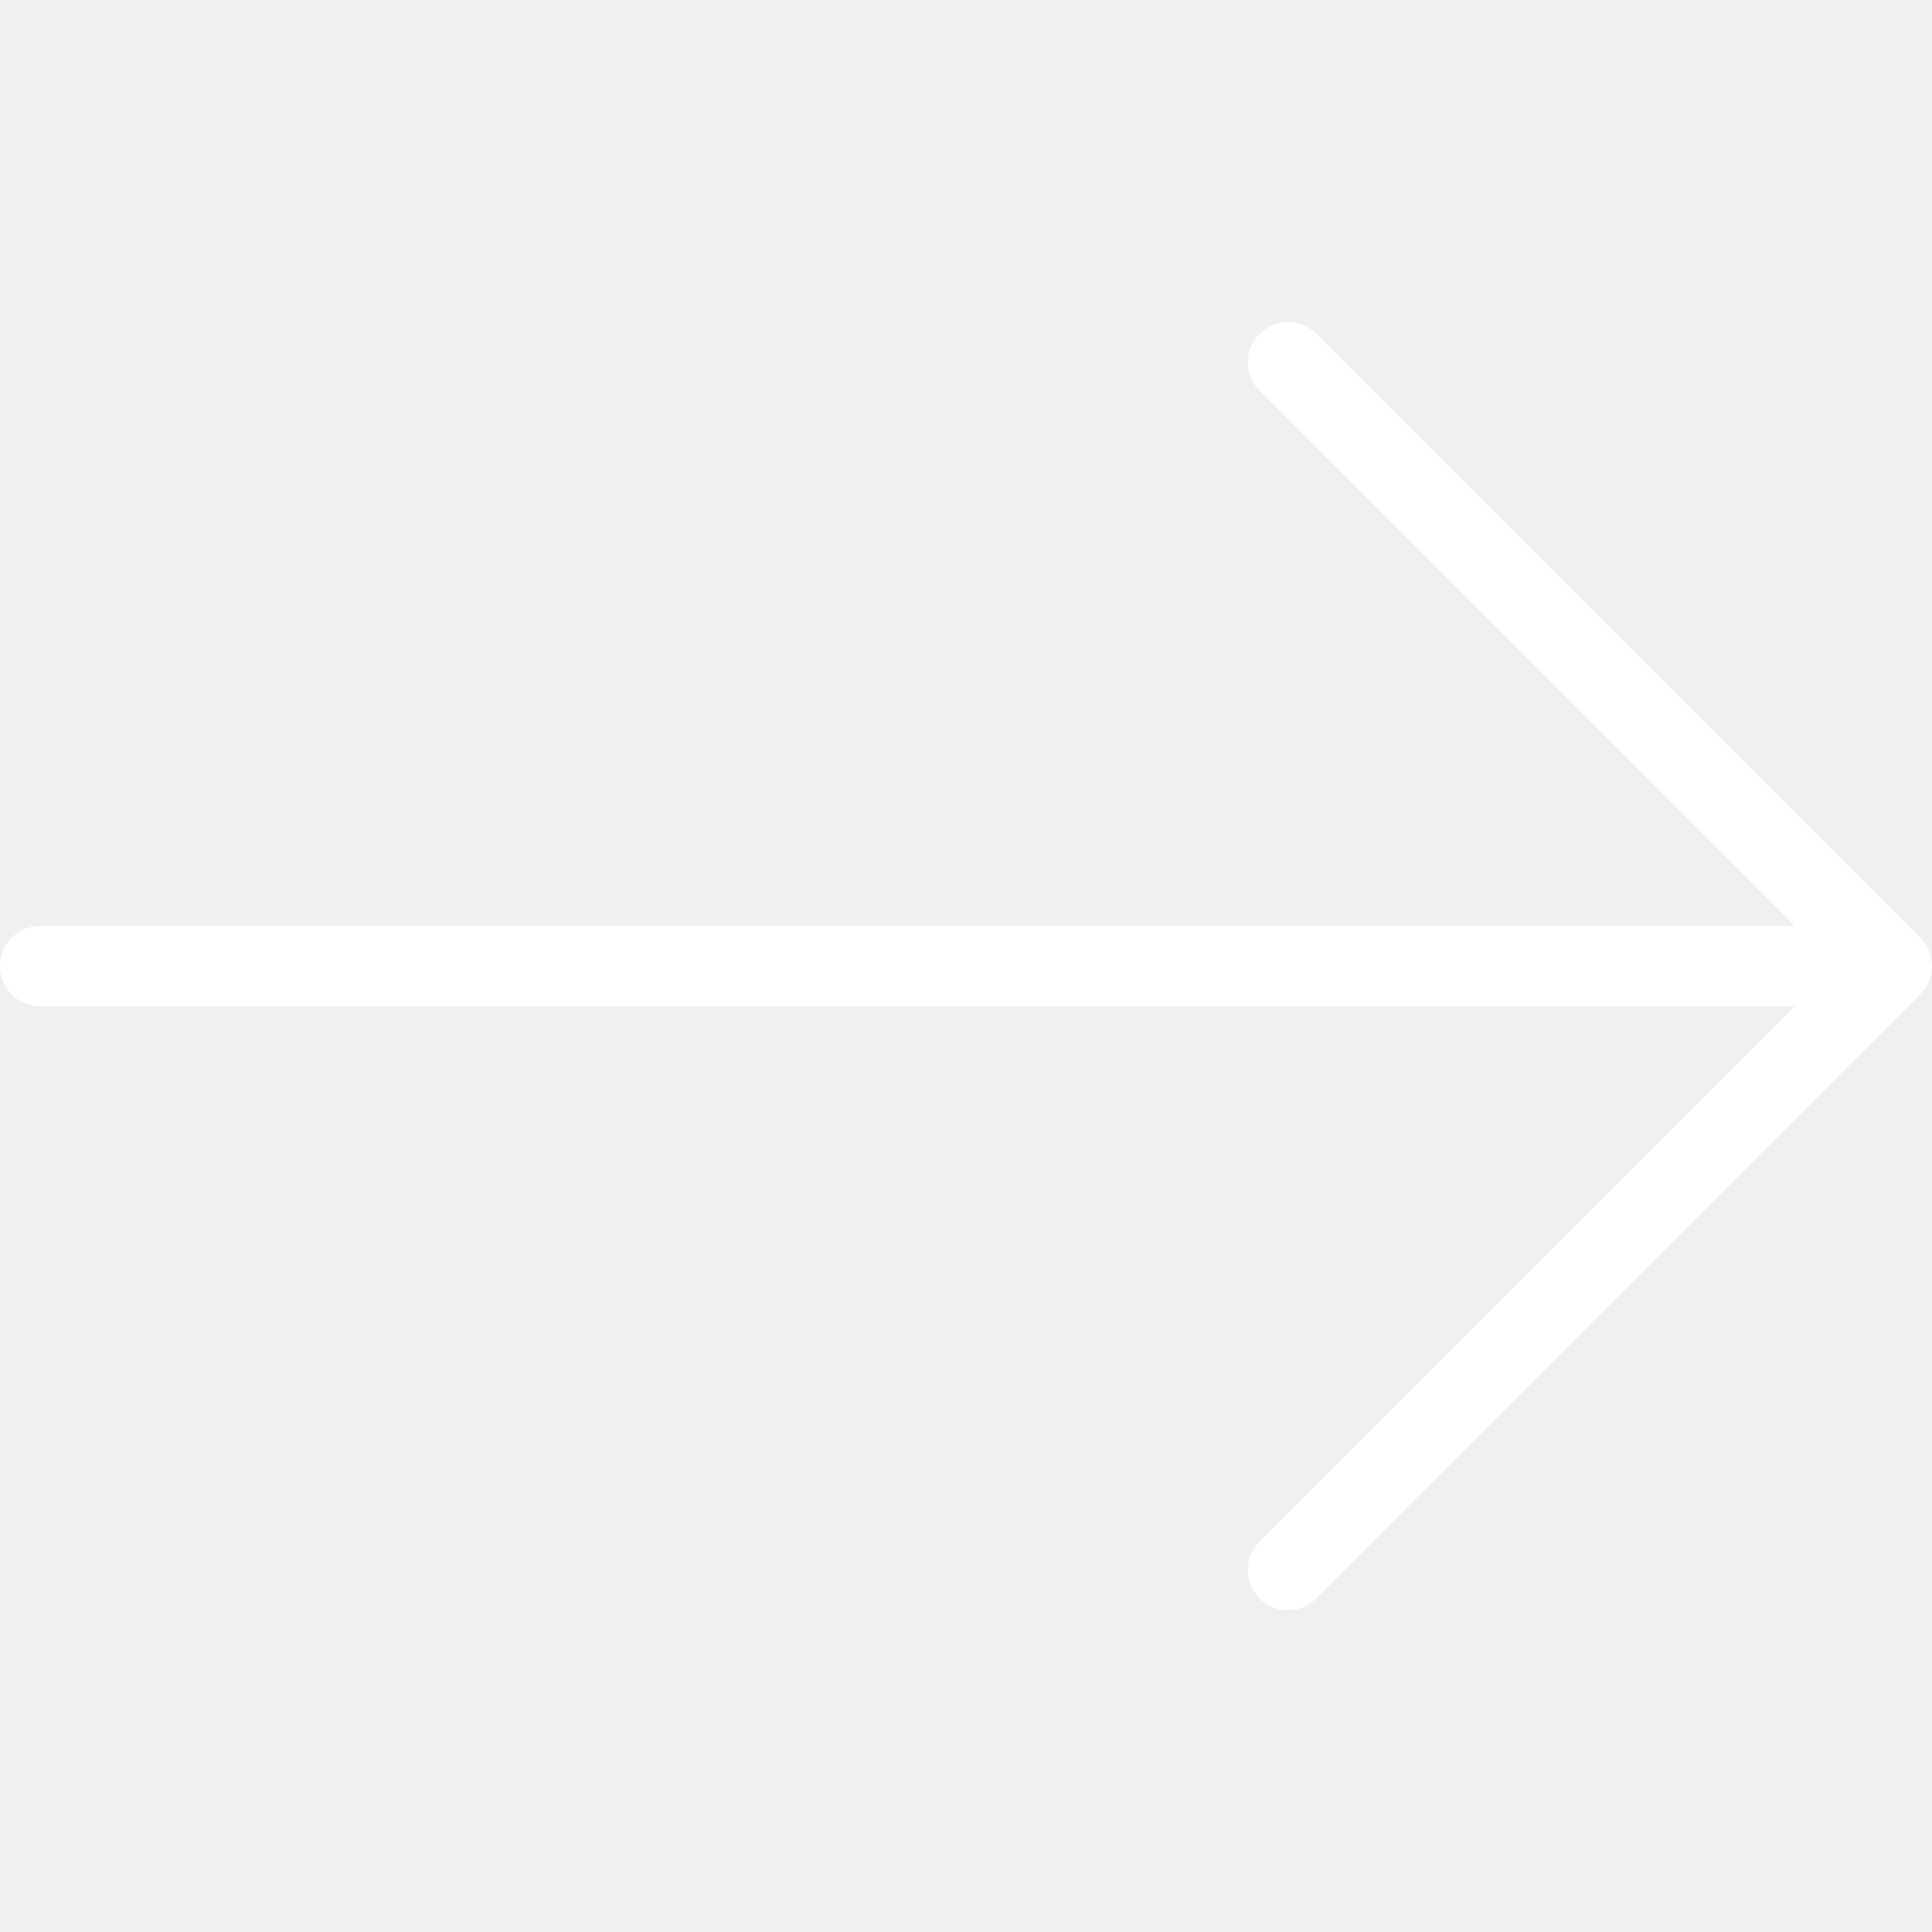
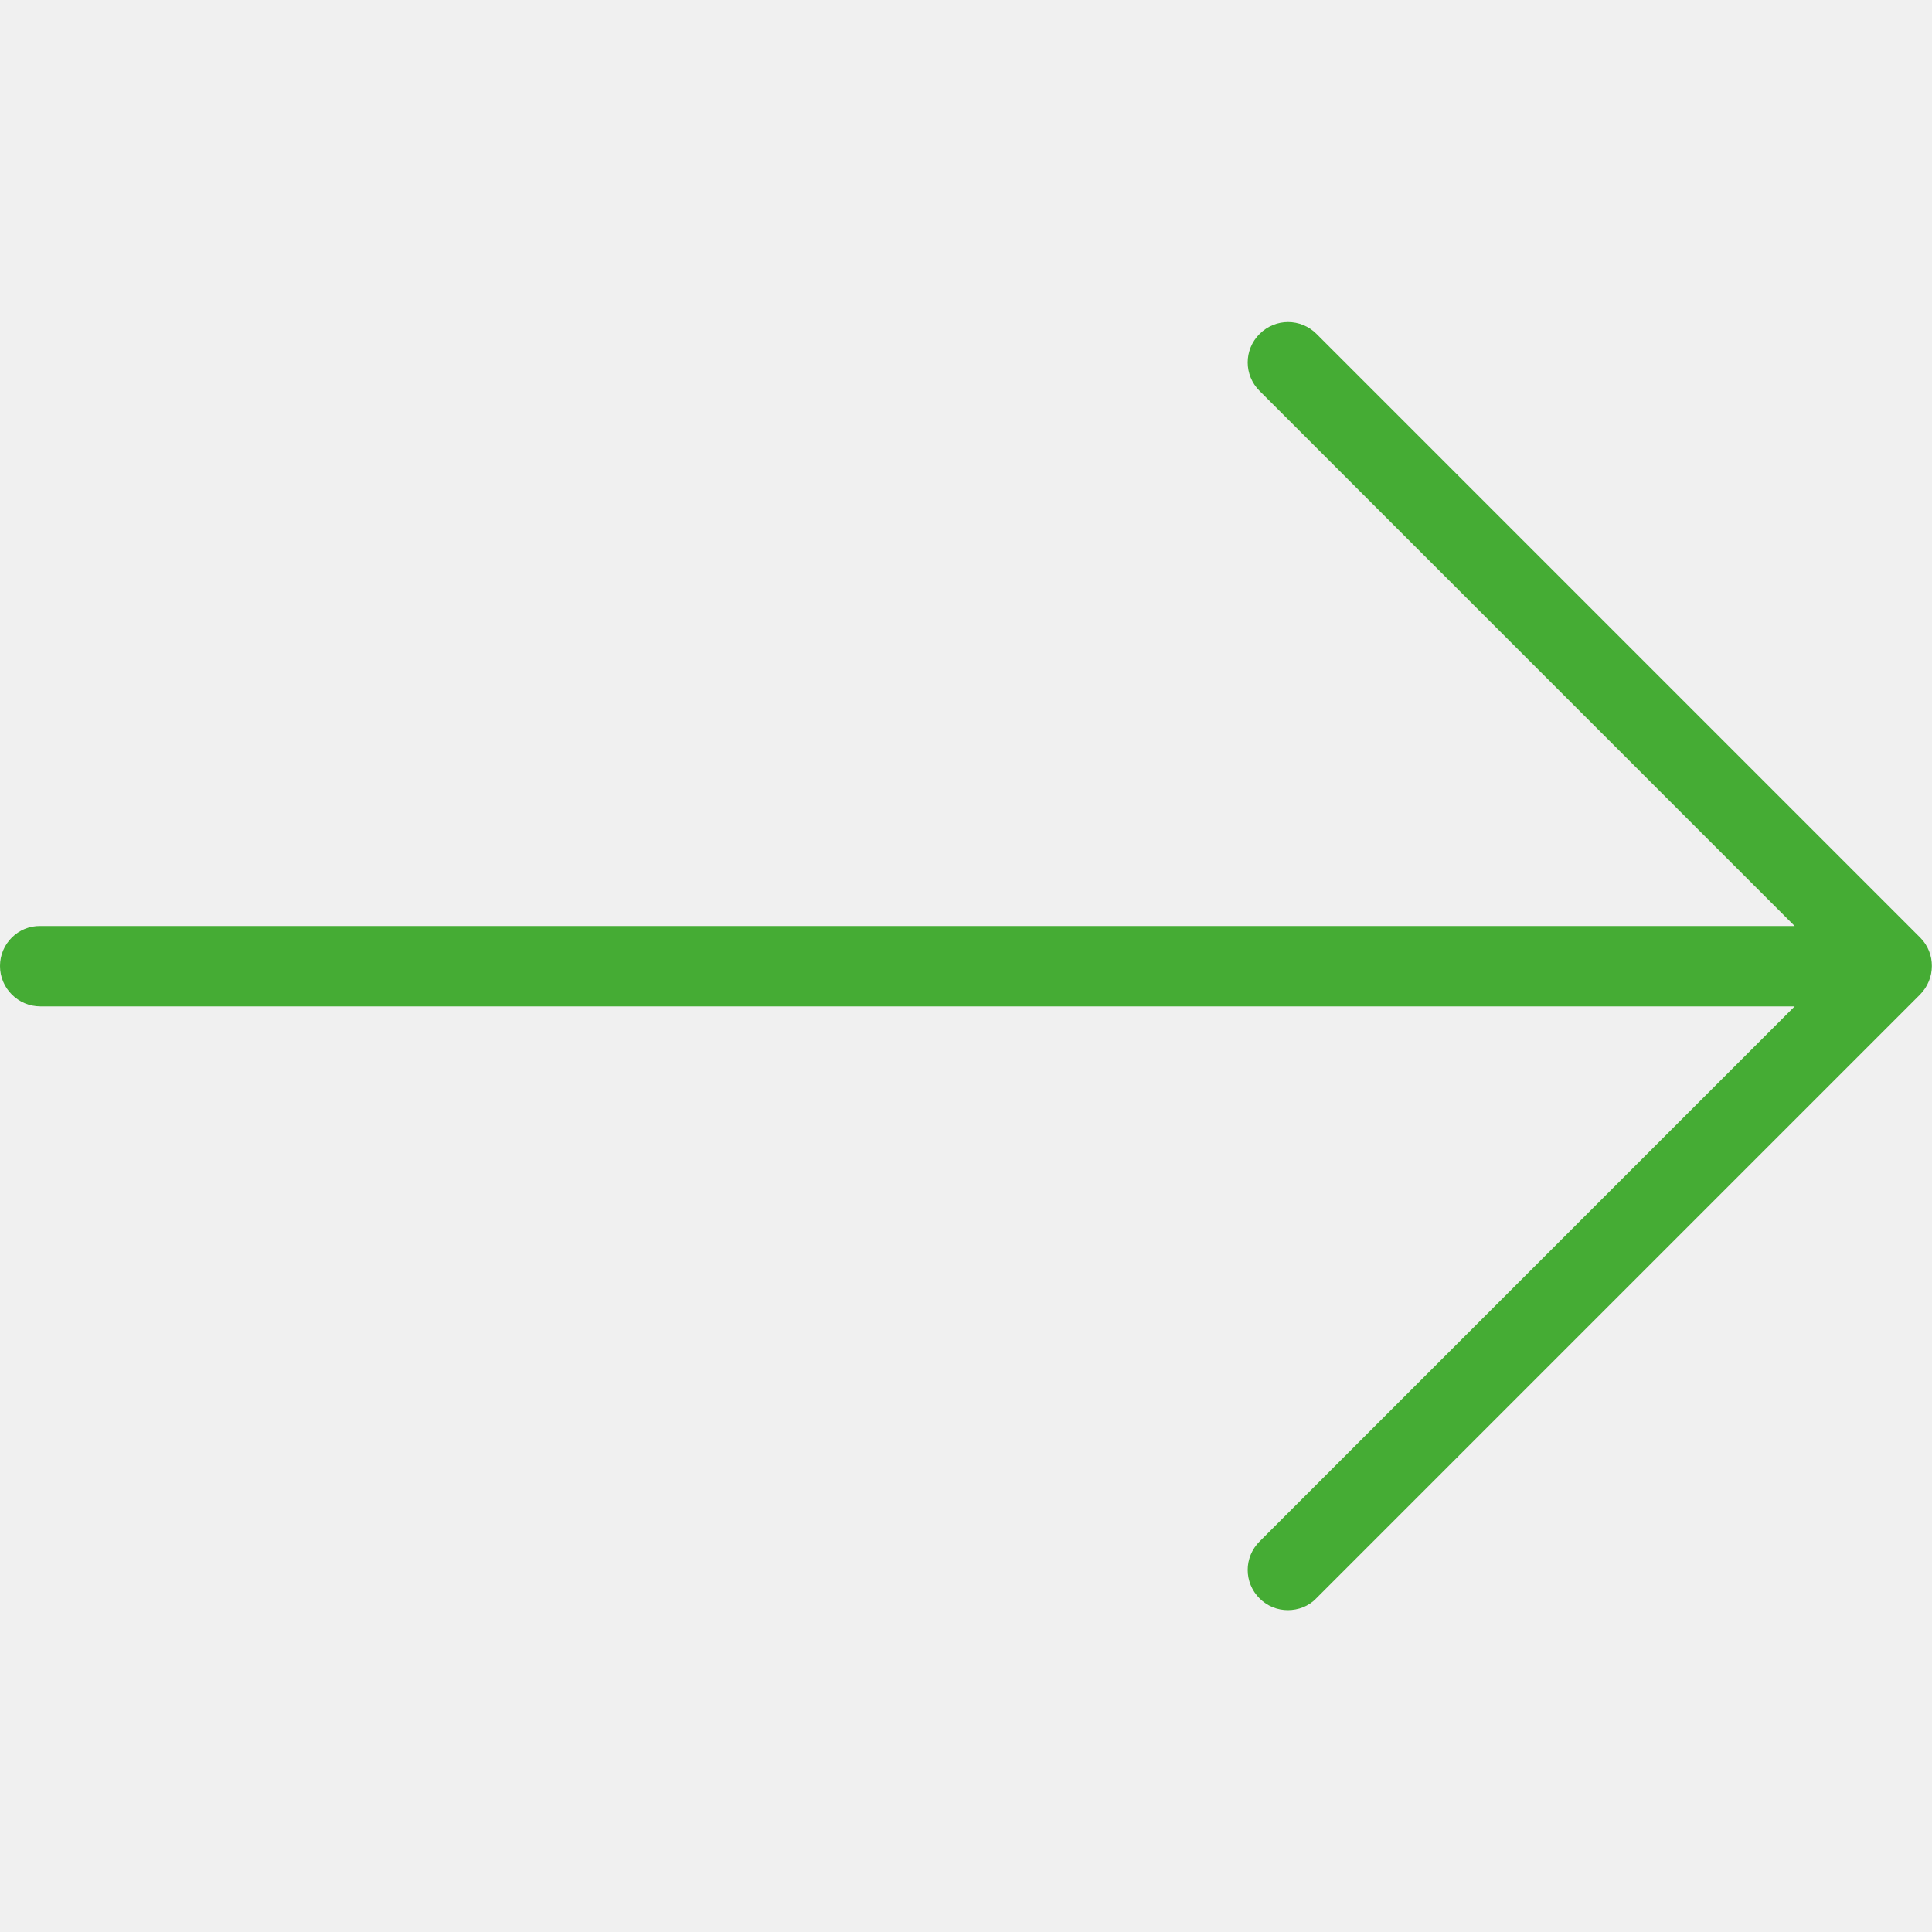
<svg xmlns="http://www.w3.org/2000/svg" version="1.1" id="Layer_1" x="0px" y="0px" viewBox="0 0 512 512" style="enable-background:new 0 0 512 512;" xml:space="preserve">
  <style type="text/css">
- 	.st0{fill:#FFFFFF;}
+ 	.st0{fill:#45ac34;}
</style>
  <g>
    <g>
      <path class="st0" d="M508.9,248.5l-160-160c-4.2-4.2-10.9-4.2-15.1,0s-4.2,10.9,0,15.1l141.8,141.8H10.7C4.8,245.3,0,250.1,0,256    s4.8,10.7,10.7,10.7h464.9L333.8,408.5c-4.2,4.2-4.2,10.9,0,15.1c2.1,2.1,4.8,3.1,7.5,3.1s5.5-1,7.5-3.1l160-160    C513,259.4,513,252.6,508.9,248.5z" />
    </g>
  </g>
</svg>
